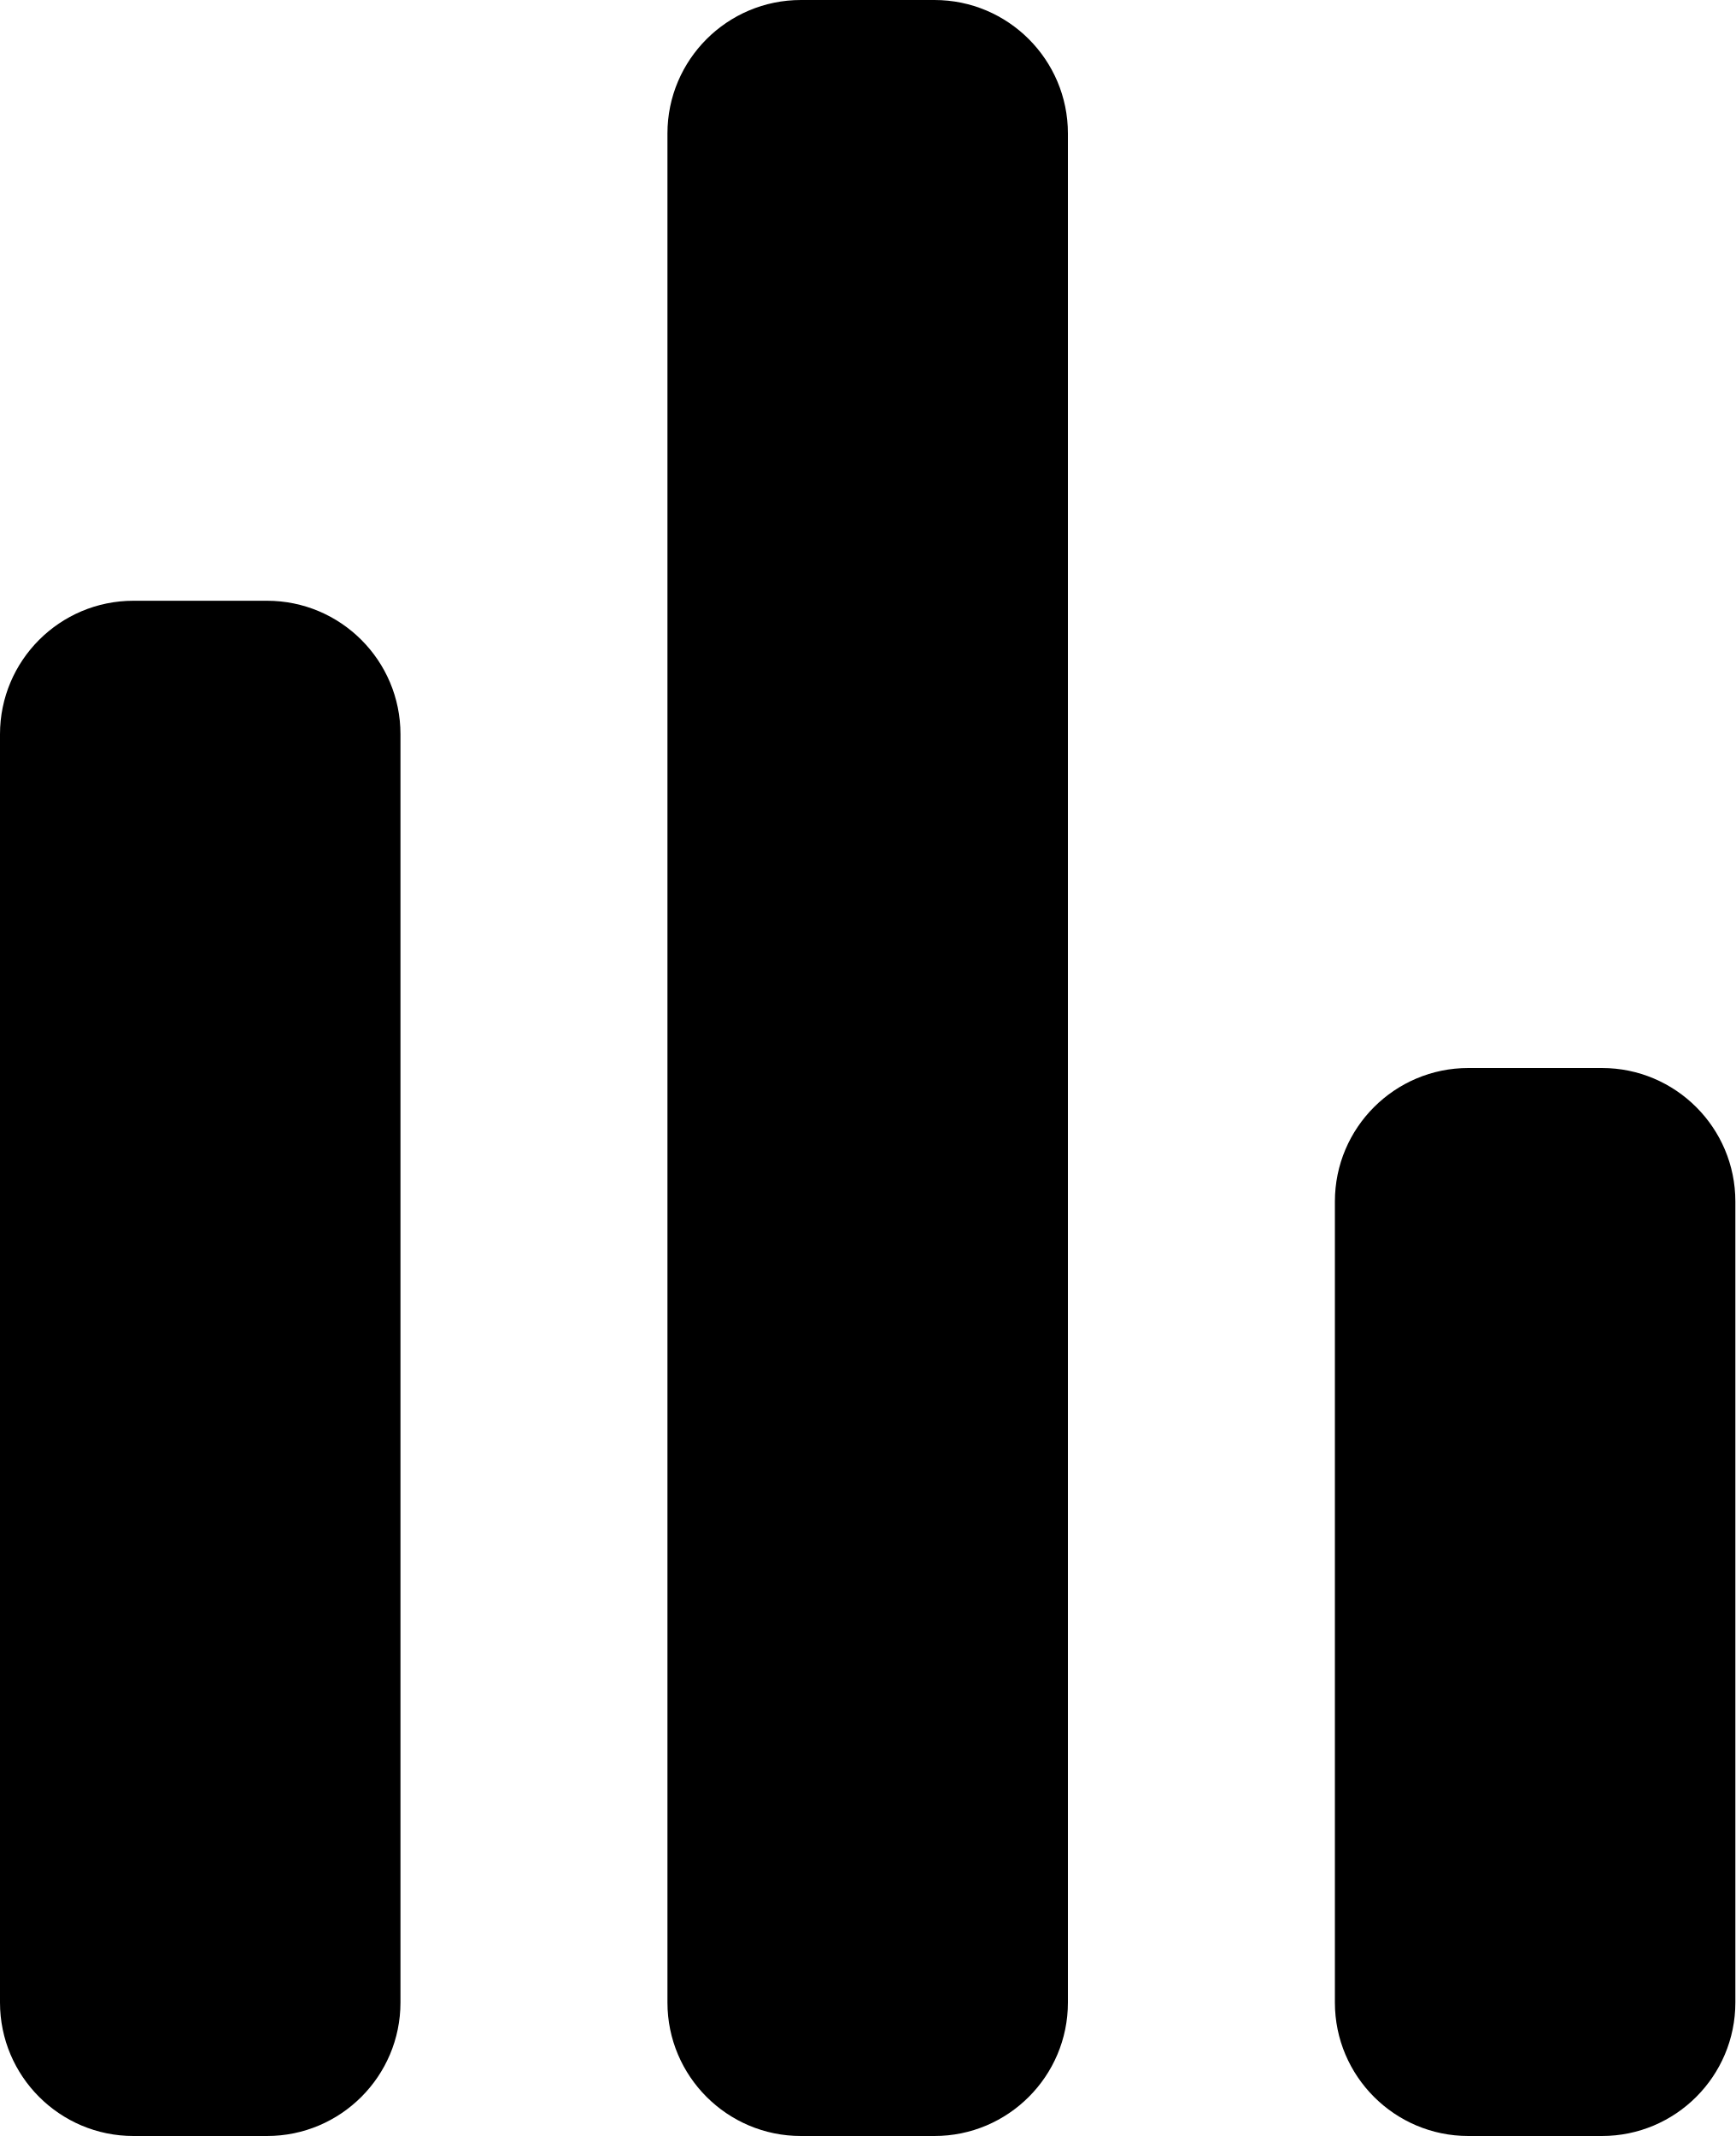
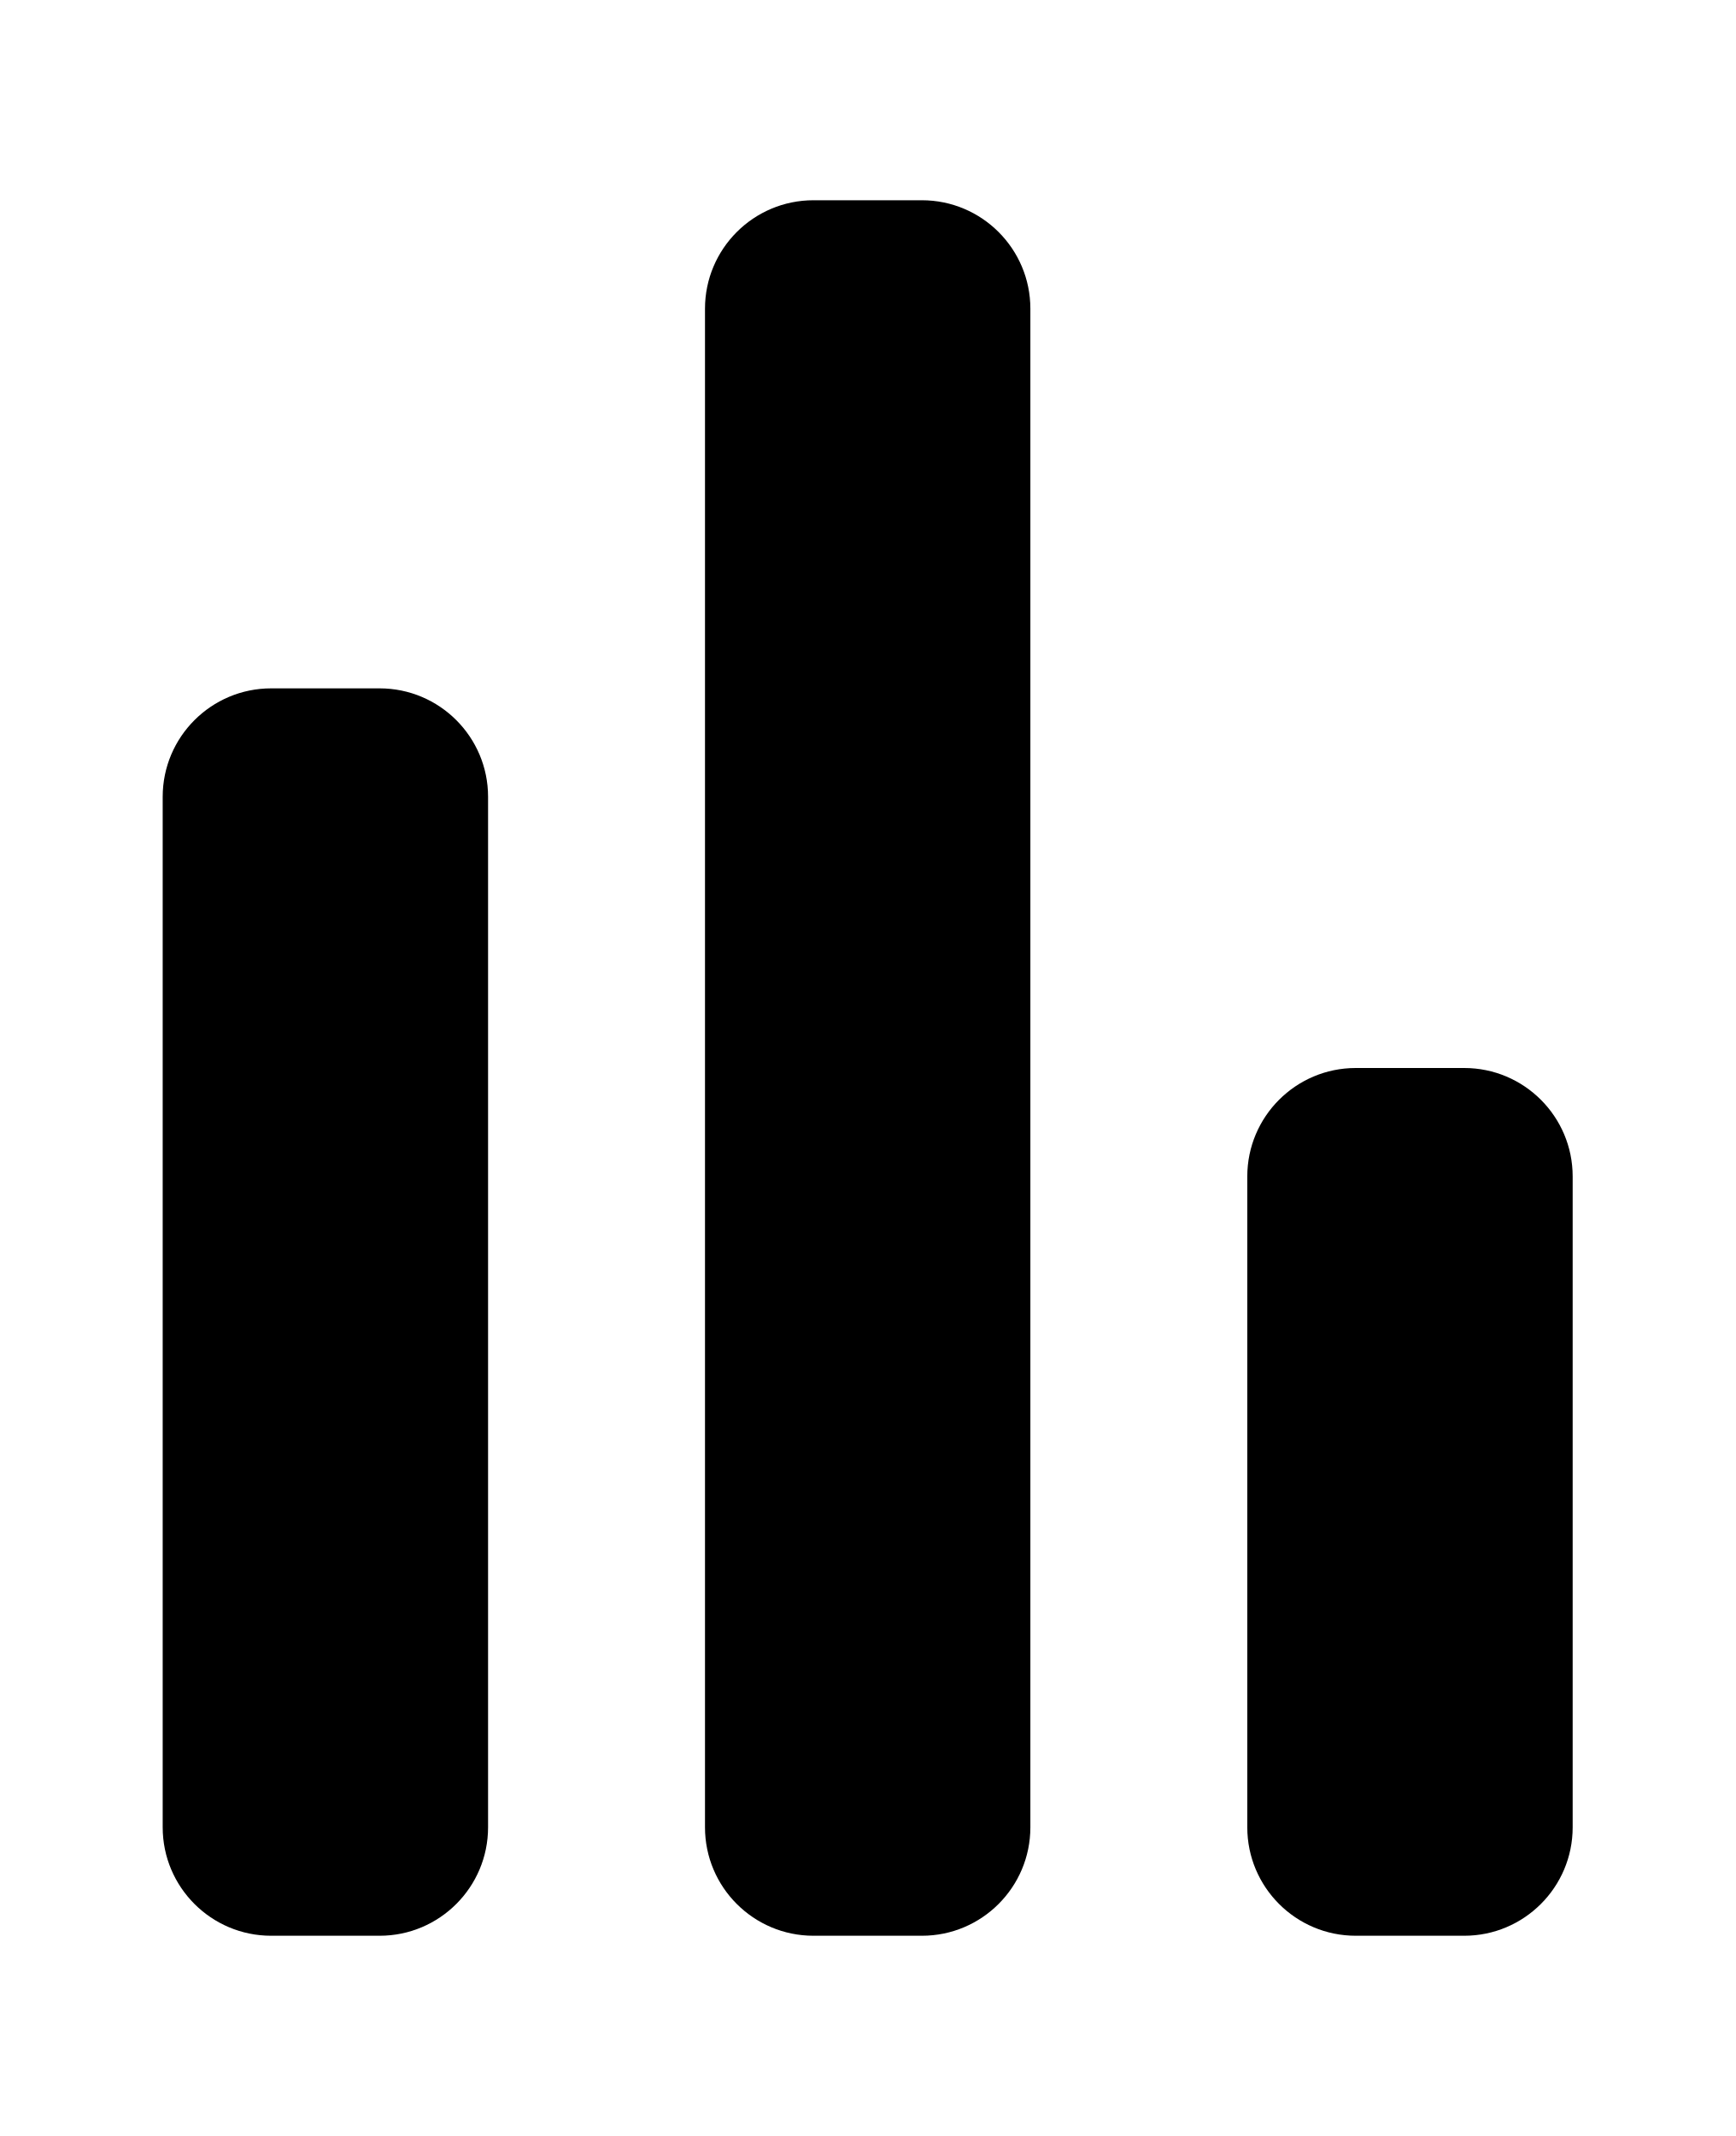
- <svg xmlns="http://www.w3.org/2000/svg" width="19.5" height="24" viewBox="-3 0 19.5 24" version="1.1" id="svg11">
+ <svg xmlns="http://www.w3.org/2000/svg" width="19.5" height="24" viewBox="0 0 24 24" version="1.1" id="svg11">
  <defs id="defs6" />
-   <path d="M 7.5,0 H 6 c -0.828,0 -1.5,0.672 -1.5,1.5 V 22.5 c 0,0.828 0.672,1.5 1.5,1.5 H 7.5 C 8.328,24 9,23.328 9,22.5 V 1.5 C 9,0.672 8.328,0 7.5,0 Z M 15,12 h -1.5 c -0.828,0 -1.5,0.672 -1.5,1.5 v 9 c 0,0.828 0.672,1.5 1.5,1.5 H 15 c 0.828,0 1.5,-0.672 1.5,-1.5 v -9 C 16.5,12.672 15.828,12 15,12 Z M -4.8749999e-8,6.75 H -1.5 C -2.328,6.75 -3,7.422 -3,8.25 V 22.5 c 0,0.828 0.672,1.5 1.5,1.5 H -4.8749999e-8 C 0.828,24 1.5,23.328 1.5,22.5 V 8.25 C 1.5,7.422 0.828,6.75 -4.8749999e-8,6.75 Z" id="stats" style="stroke-width:0.75" />
+   <path d="m 12.75,0 h -1.5 C 10.422,0 9.75,0.672 9.75,1.5 V 22.5 c 0,0.828 0.672,1.5 1.5,1.5 h 1.5 c 0.828,0 1.5,-0.672 1.5,-1.5 V 1.5 C 14.25,0.672 13.578,0 12.75,0 Z m 7.5,12 h -1.5 c -0.828,0 -1.5,0.672 -1.5,1.5 v 9 c 0,0.828 0.672,1.5 1.5,1.5 H 20.25 c 0.828,0 1.5,-0.672 1.5,-1.5 v -9 c 0,-0.828 -0.672,-1.5 -1.5,-1.5 z M 5.25,6.75 H 3.75 C 2.922,6.75 2.25,7.422 2.25,8.25 V 22.5 c 0,0.828 0.672,1.5 1.5,1.5 H 5.25 c 0.828,0 1.5,-0.672 1.5,-1.5 V 8.25 c 0,-0.828 -0.672,-1.5 -1.5,-1.5 z" style="stroke-width:0.75" id="path856" />
</svg>
